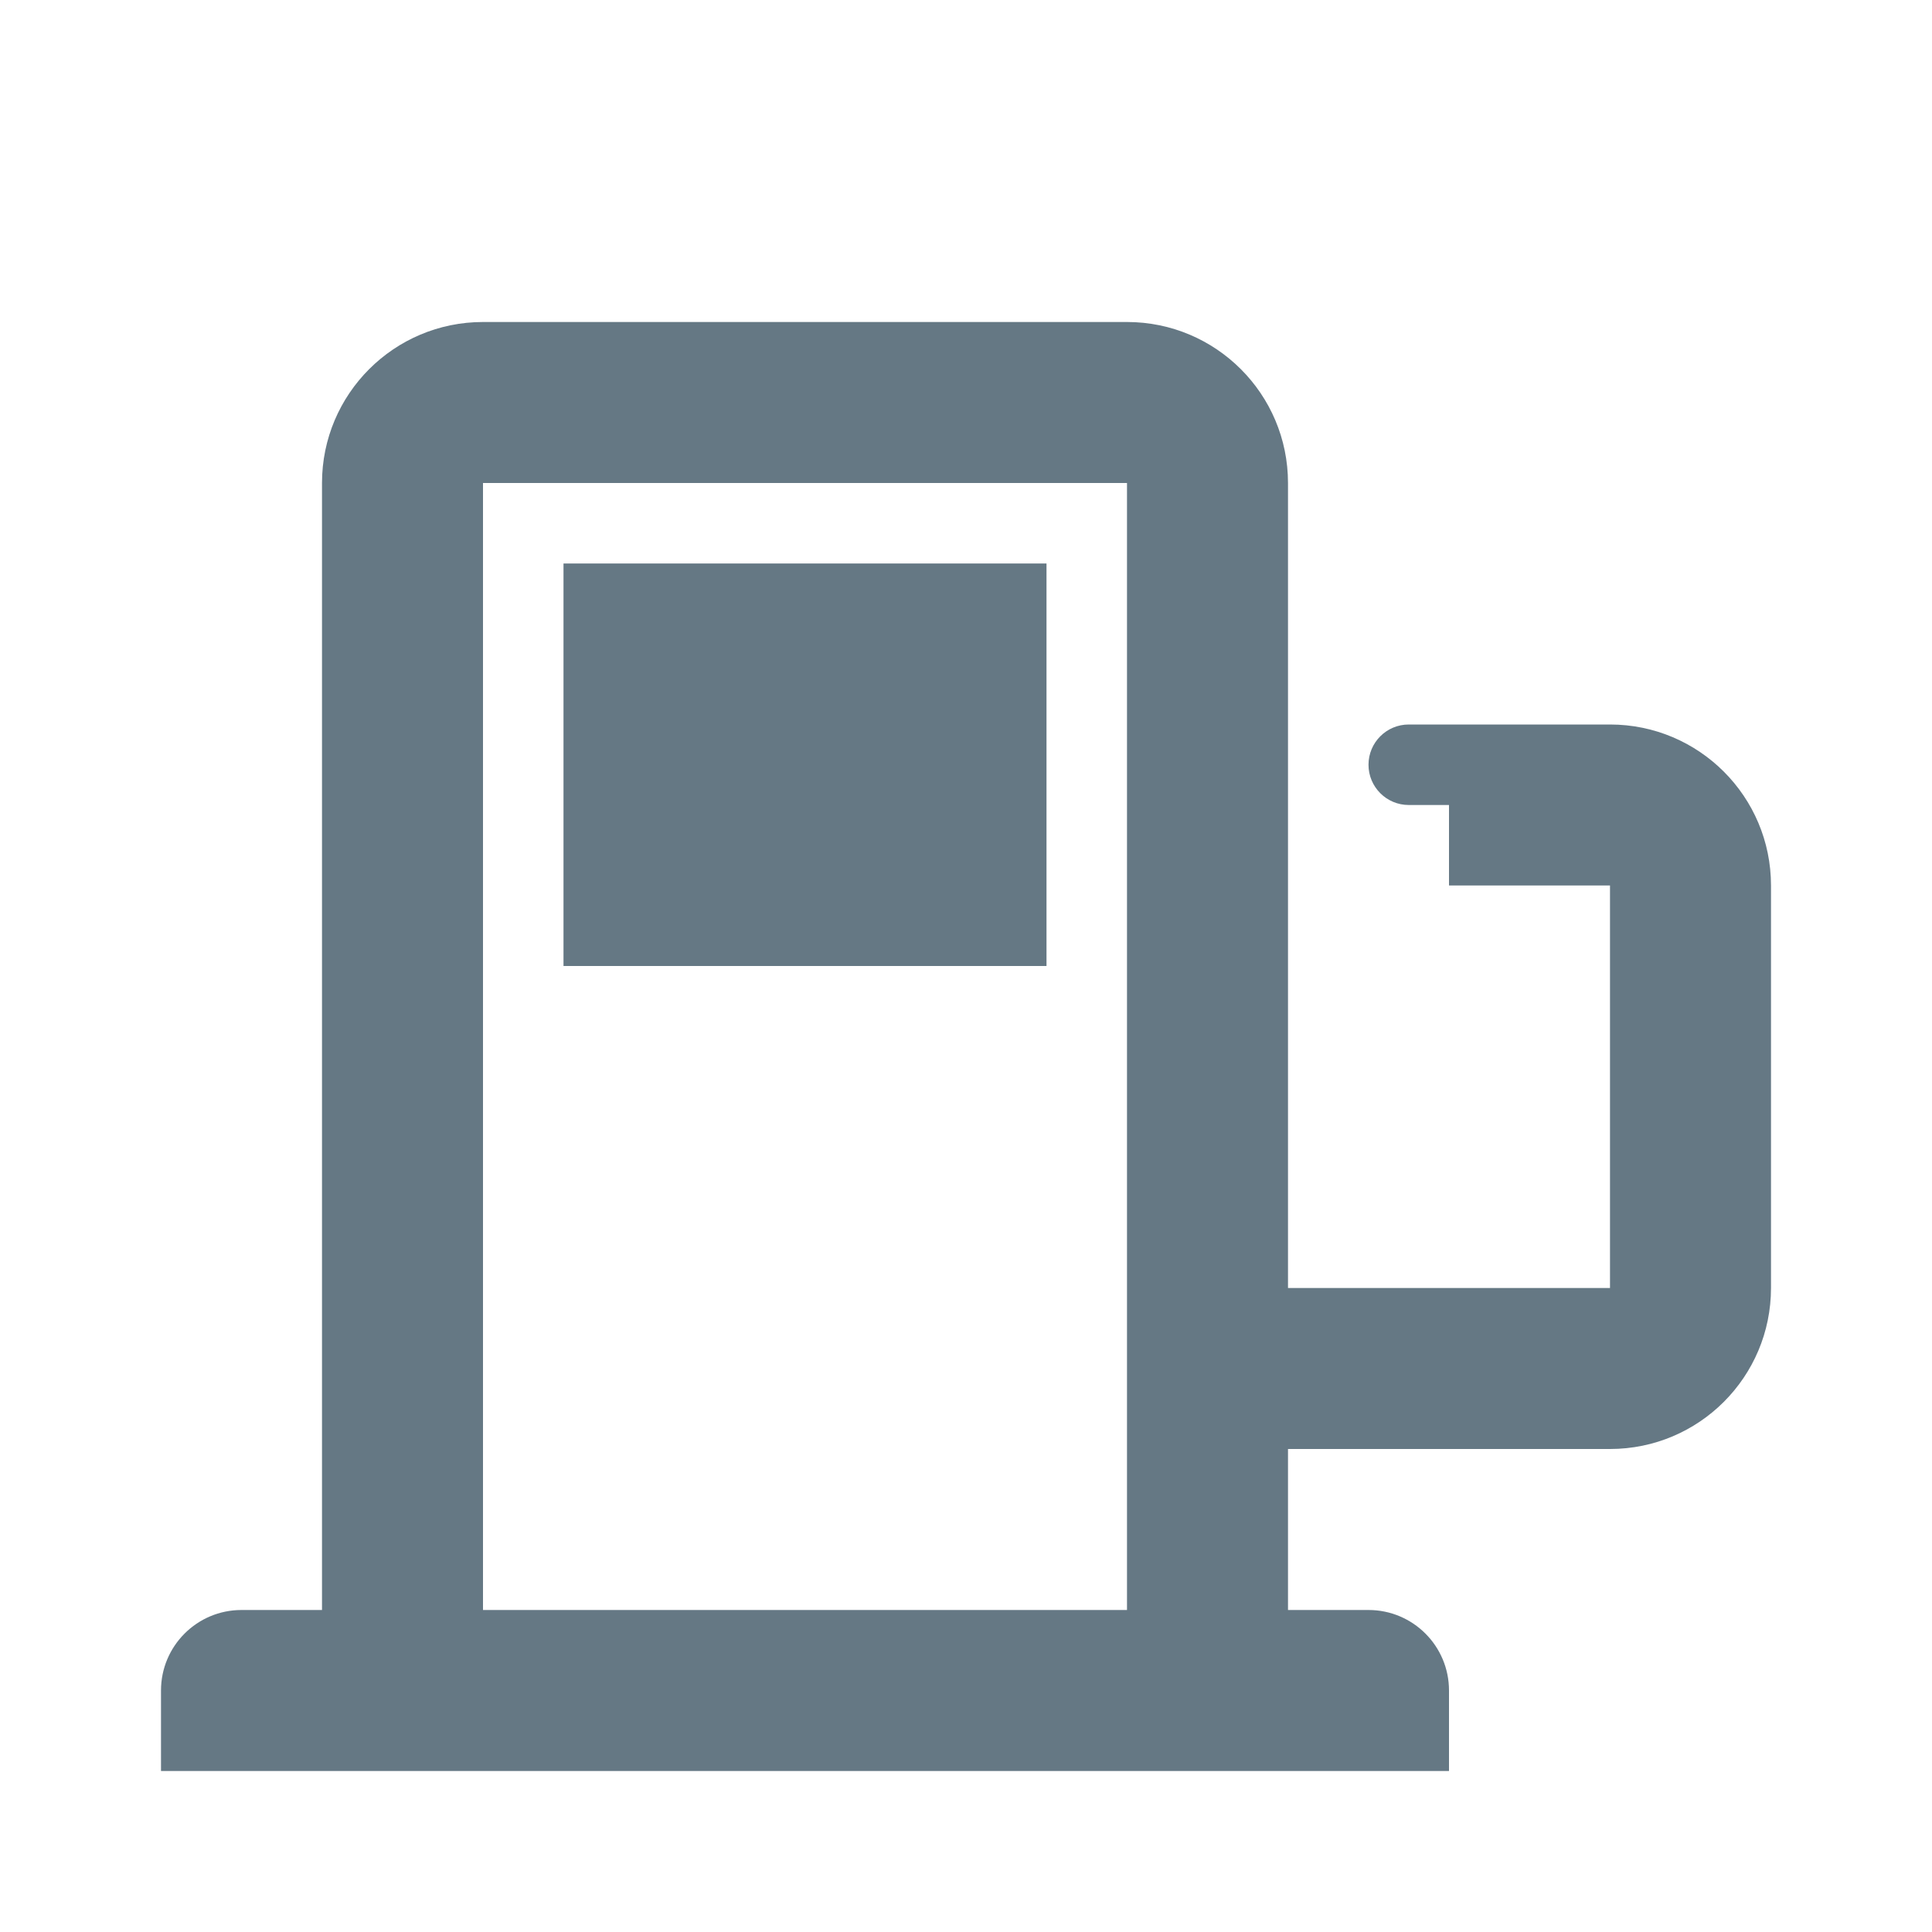
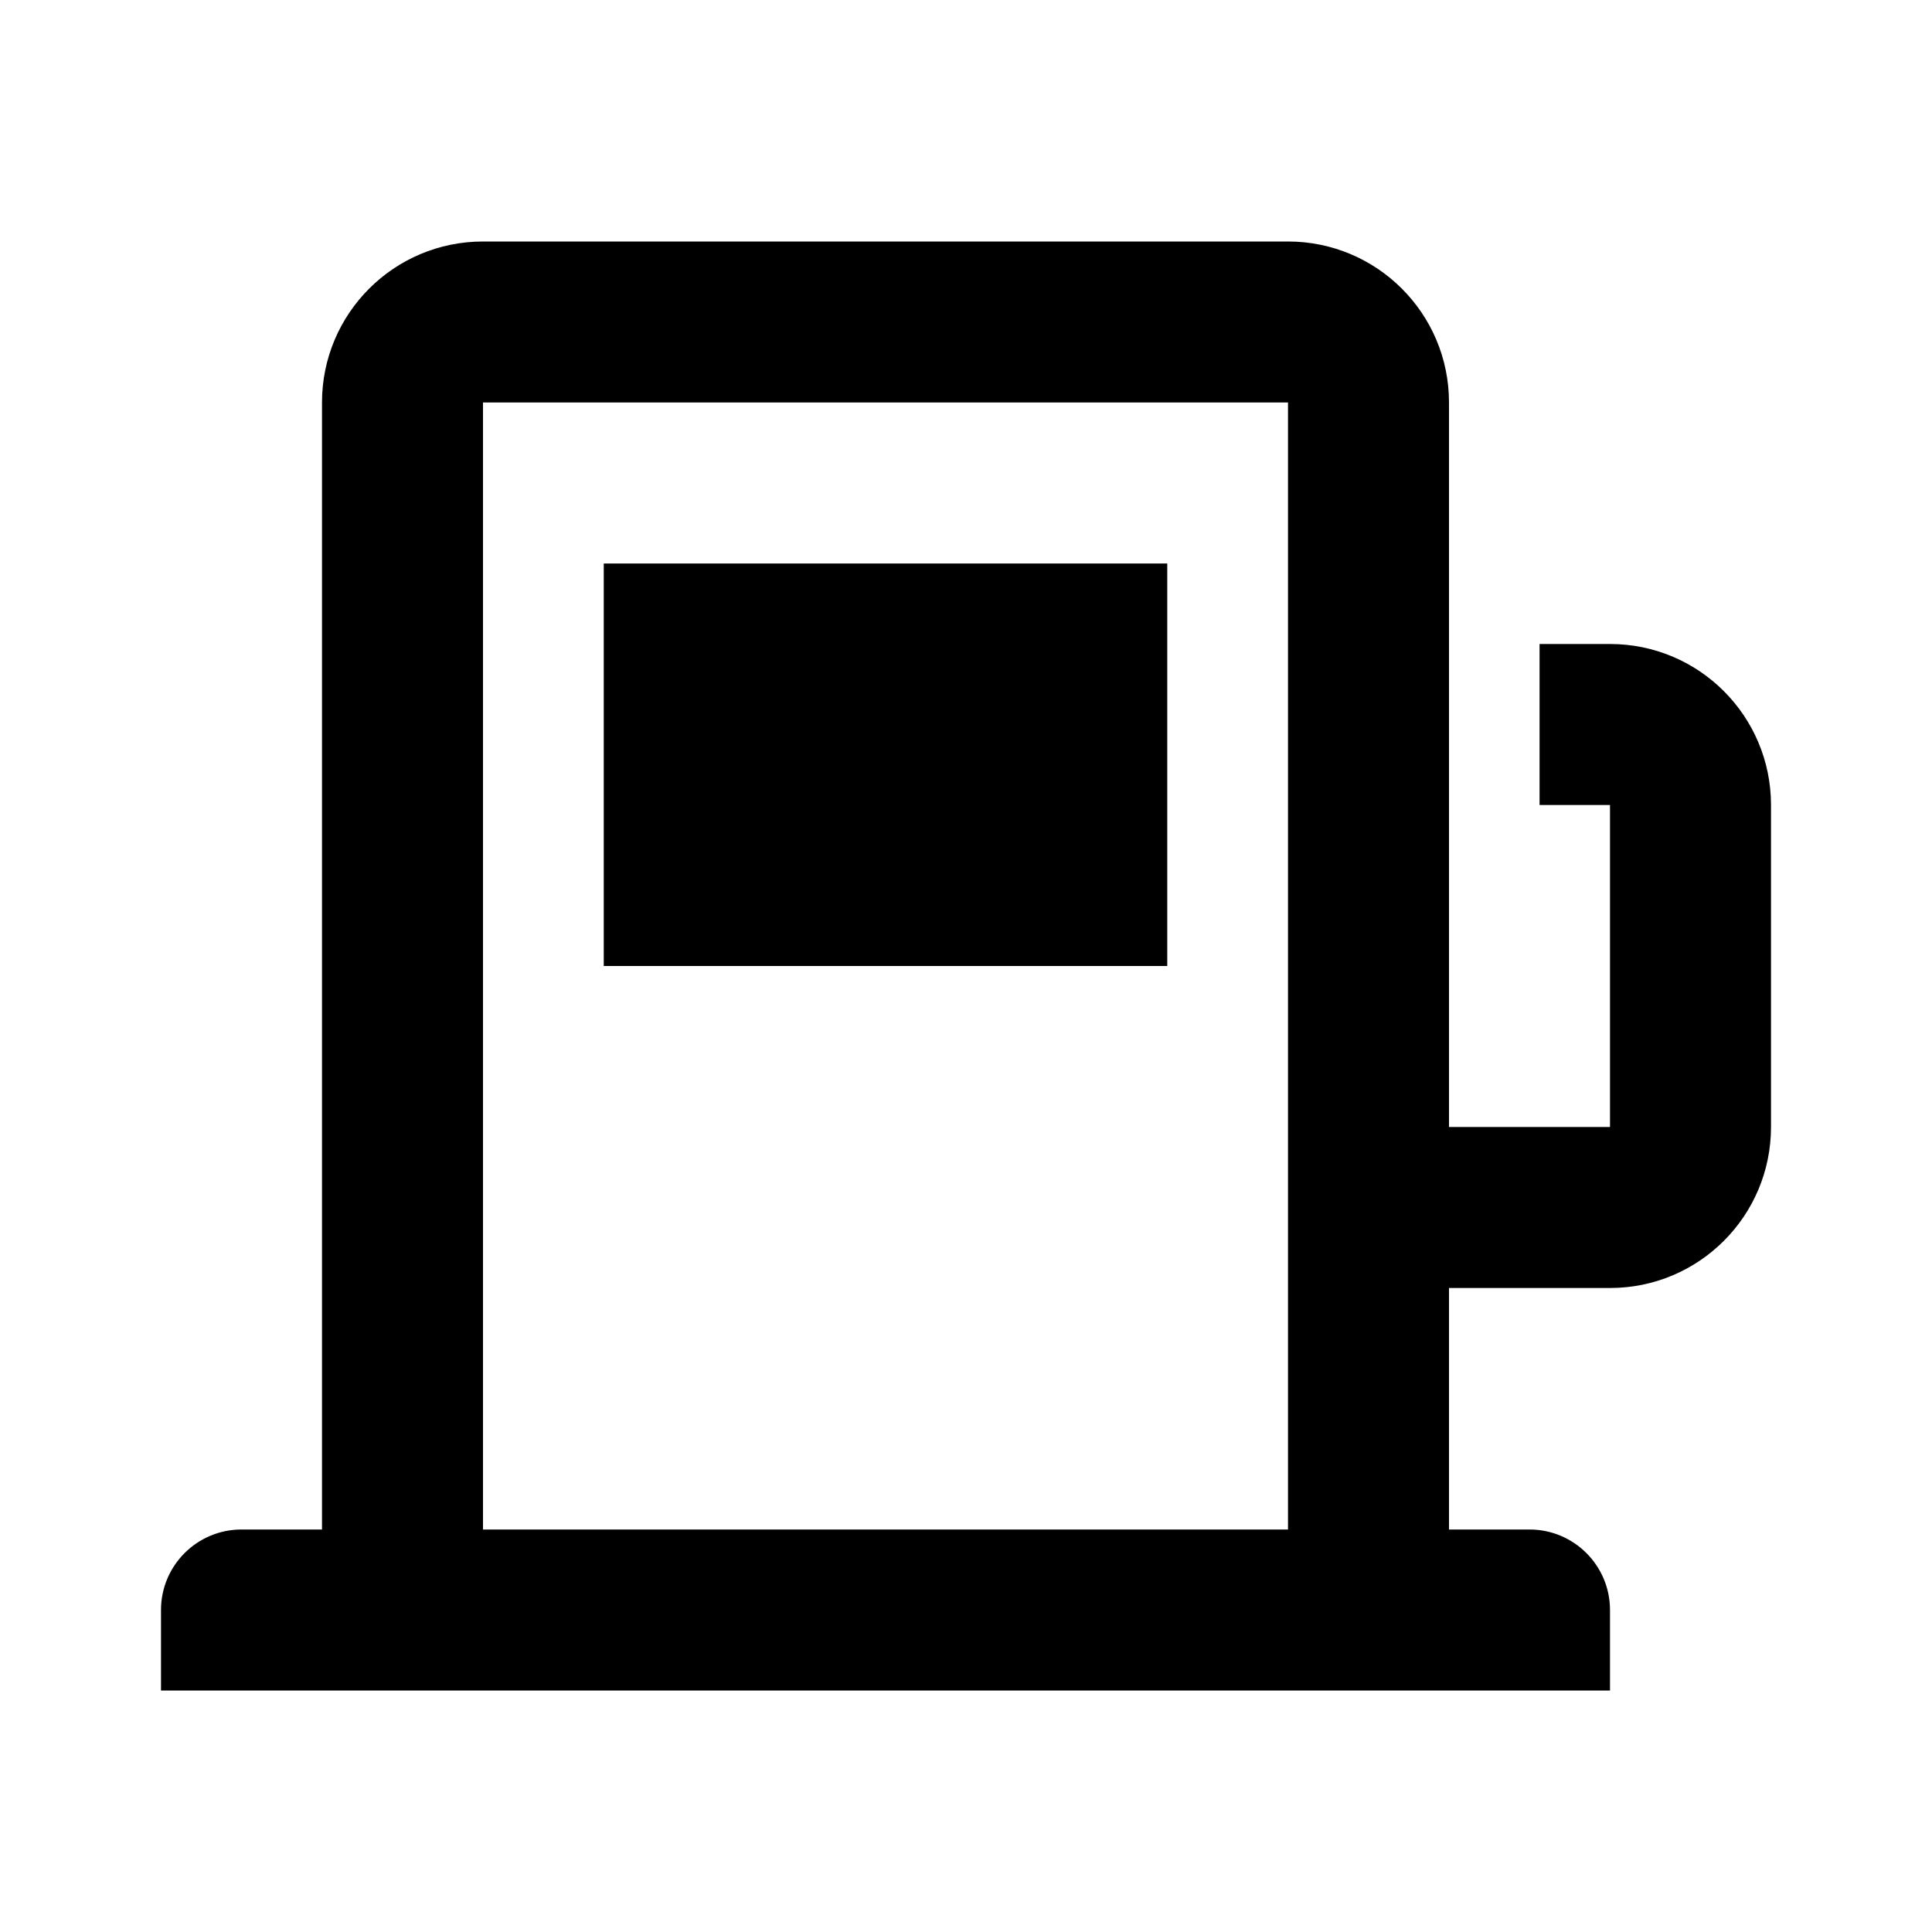
- <svg xmlns="http://www.w3.org/2000/svg" fill="none" viewBox="0 0 24 24">
-   <path d="M7 7h6v5H7V7Z" fill="#657884" />
-   <path d="M4 6a2 2 0 0 1 2-2h8a2 2 0 0 1 2 2v10h4v-5h-2v-1h-.5a.5.5 0 0 1 0-1H20a2 2 0 0 1 2 2v5a2 2 0 0 1-2 2h-4v2h1a1 1 0 0 1 1 1v1H2v-1a1 1 0 0 1 1-1h1V6Zm10 0H6v14h8V6Z" fill="#657884" />
+ <svg xmlns="http://www.w3.org/2000/svg" width="24" height="24" viewBox="0 0 24 24" fill="none">
+   <path d="M14.5 7H7.5V12H14.5V7Z" fill="black" />
+   <path d="M4 5C4 3.895 4.895 3 6 3H16C17.105 3 18 3.895 18 5V14H20V10H19.125V8H20C21.105 8 22 8.895 22 10V14C22 15.105 21.105 16 20 16H18V19H19C19.552 19 20 19.448 20 20V21H2V20C2 19.448 2.448 19 3 19H4V5ZM6 5V19H16V5H6Z" fill="black" />
</svg>
